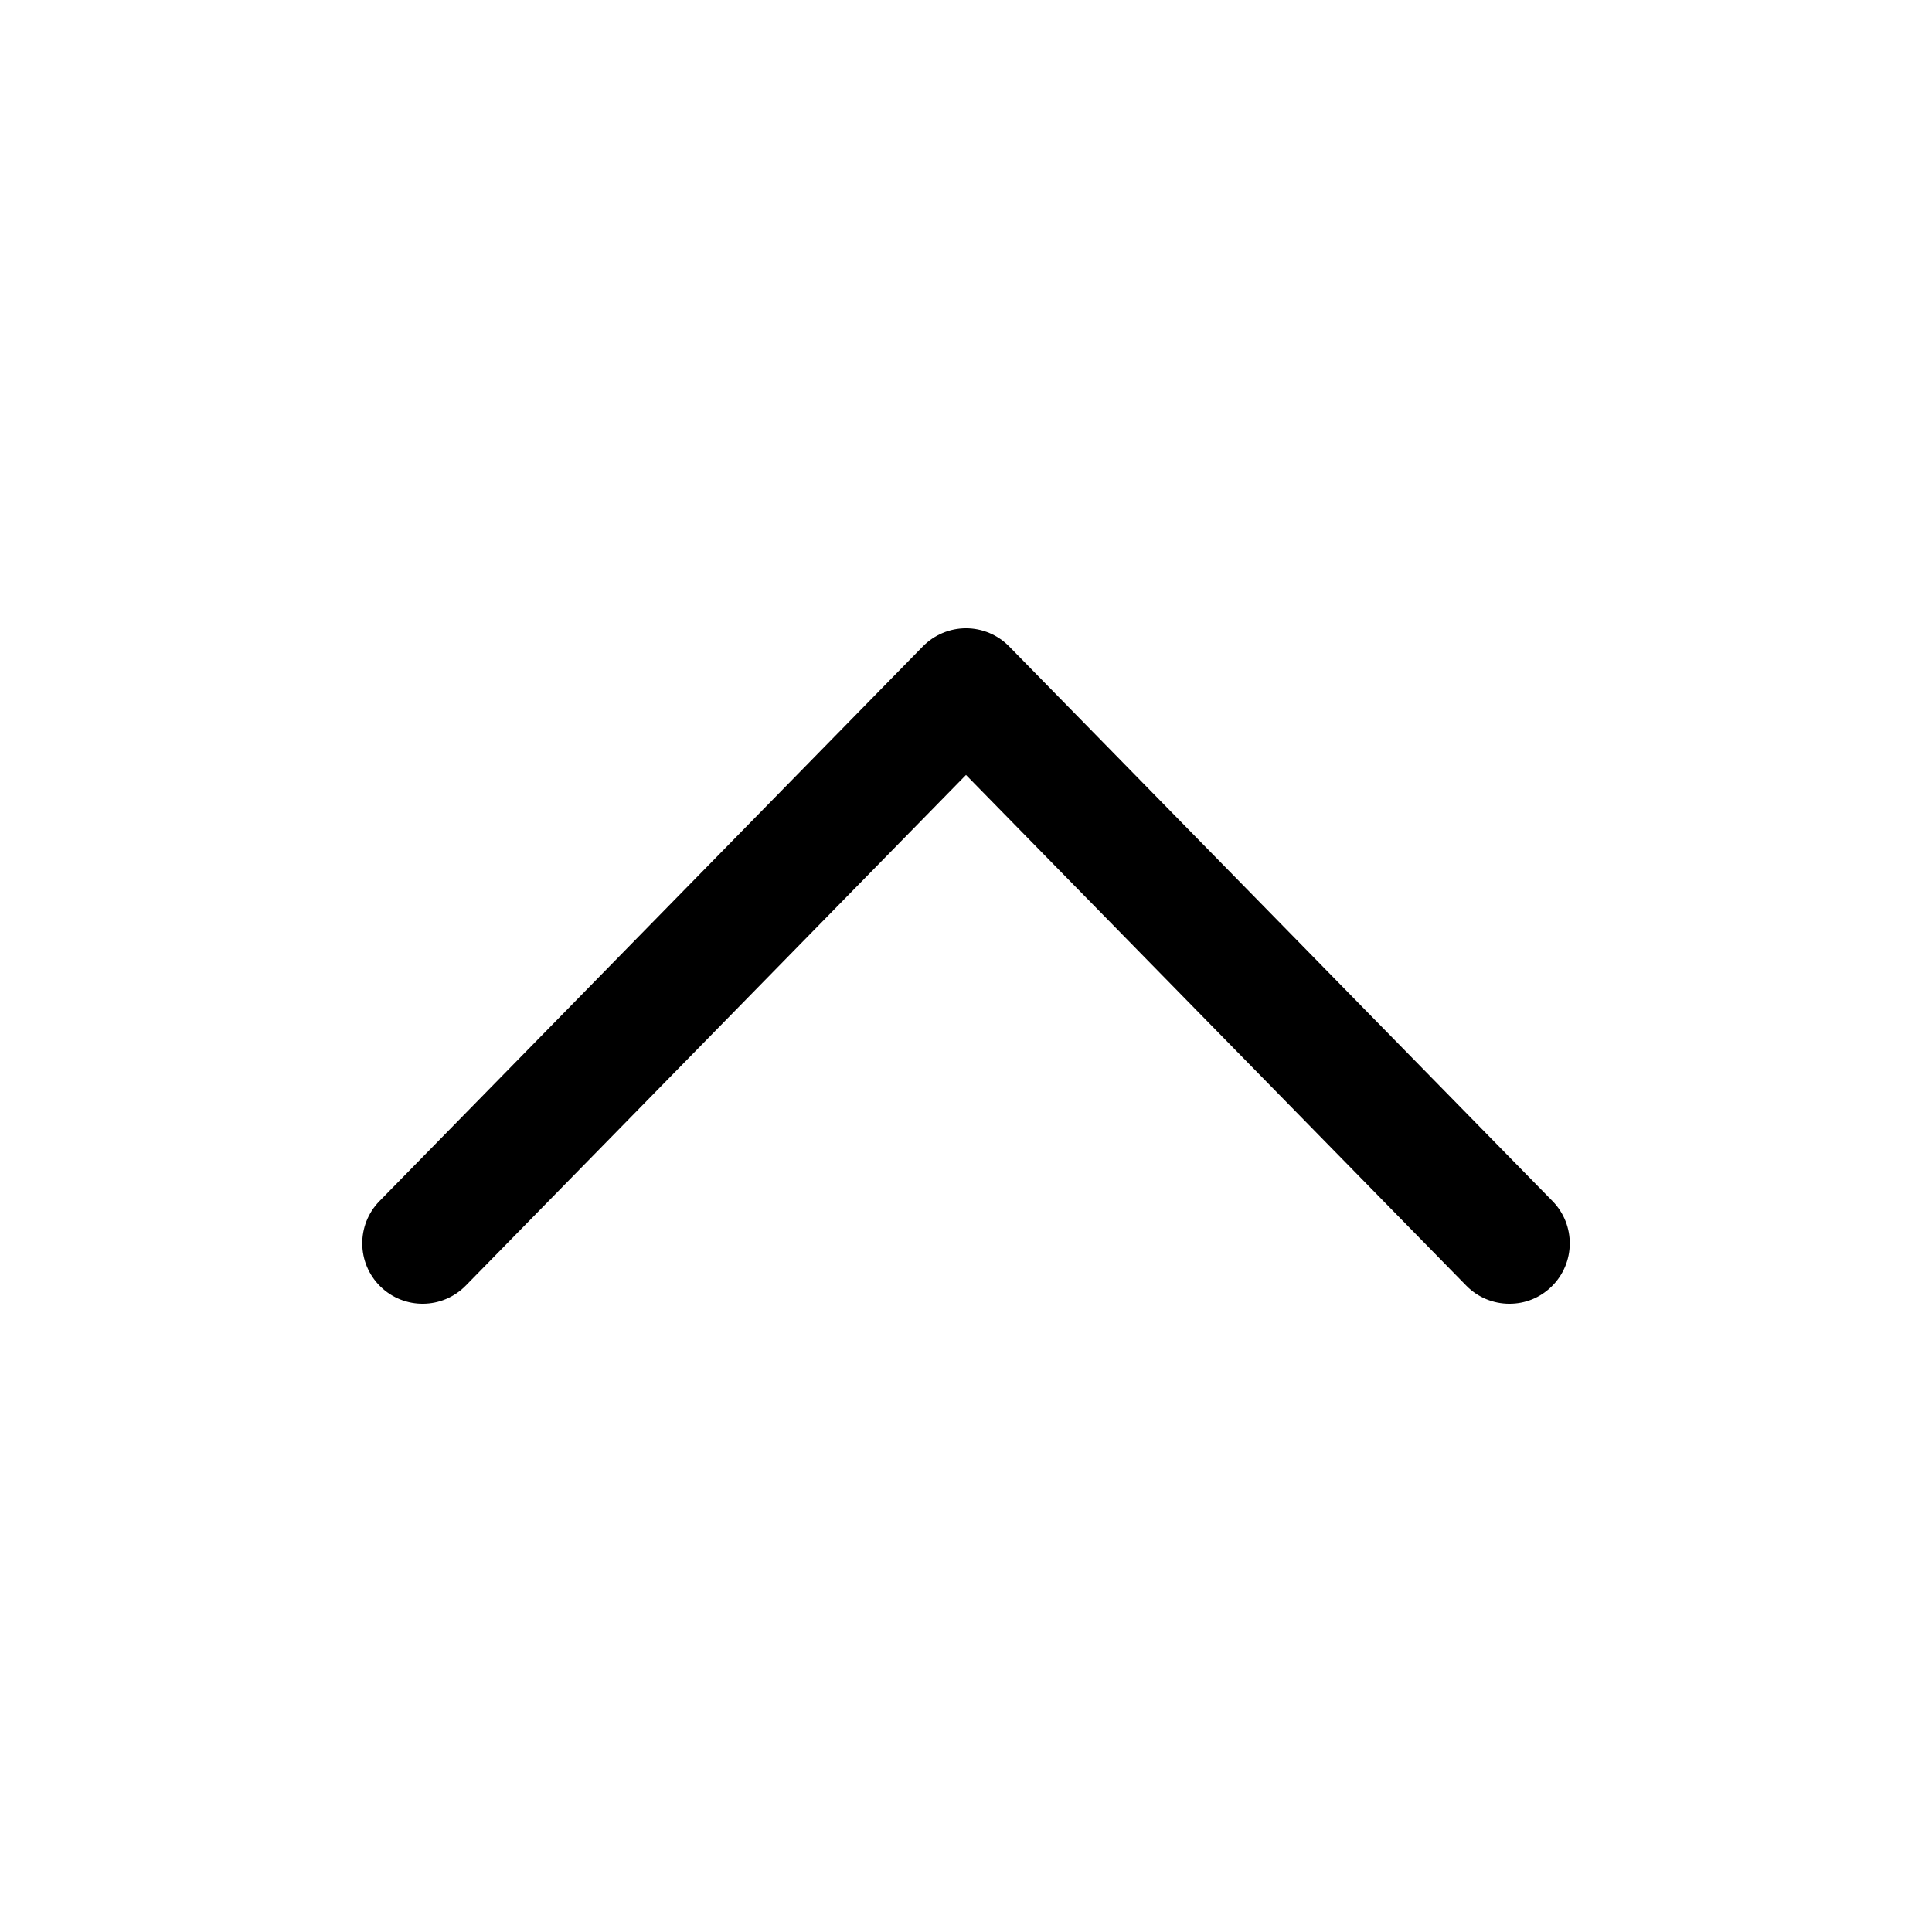
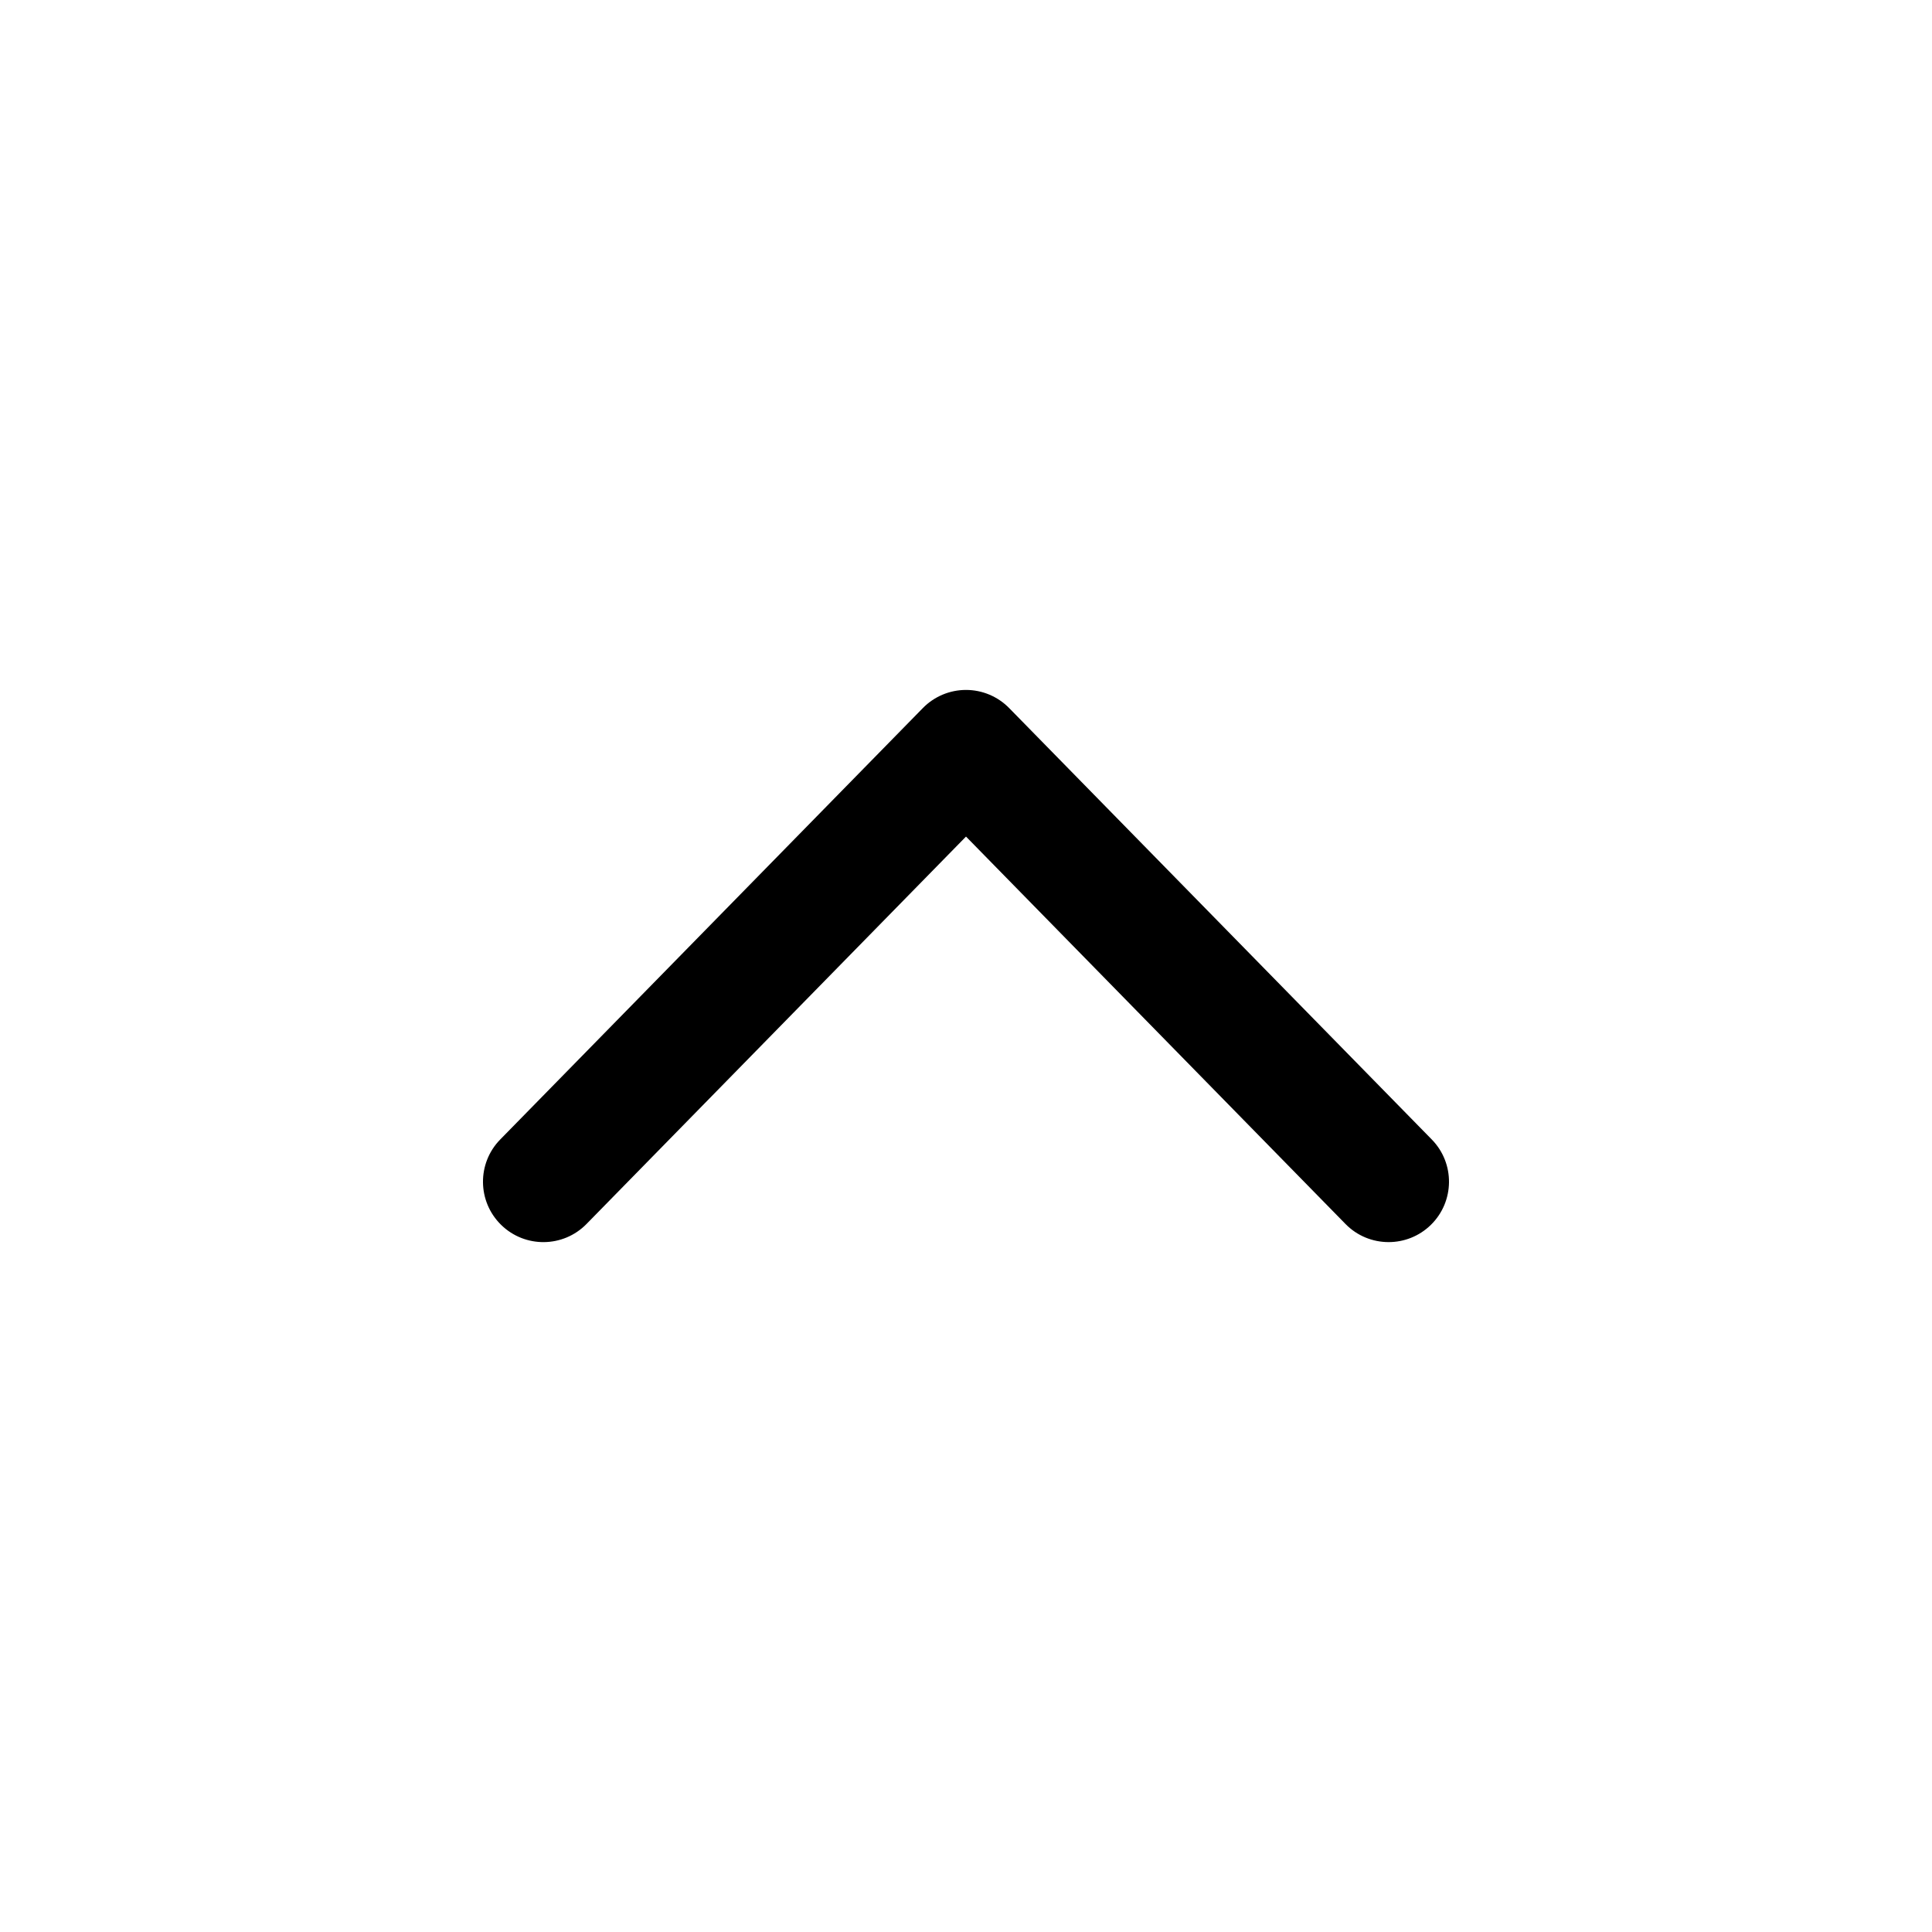
<svg xmlns="http://www.w3.org/2000/svg" id="Icon" viewBox="0 0 512 512">
-   <path d="M123.43,340.7l132.57-135.33,132.57,135.33c3.13,3.2,7.28,4.8,11.43,4.8s8.08-1.52,11.2-4.57c6.31-6.18,6.42-16.31.23-22.63l-144-147c-3.01-3.07-7.13-4.8-11.43-4.8s-8.42,1.73-11.43,4.8l-144,147c-6.18,6.31-6.08,16.44.23,22.63,6.31,6.18,16.44,6.08,22.63-.23Z" />
+   <g id="Arrow_Right-3">
+     <path d="M368,329.17c-4.15,0-8.3-1.6-11.43-4.8l-100.57-102.67-100.57,102.67c-6.18,6.31-16.31,6.42-22.63.23-6.31-6.18-6.42-16.31-.23-22.63l112-114.33c3.01-3.07,7.13-4.8,11.43-4.8s8.42,1.73,11.43,4.8l112,114.33c6.18,6.31,6.08,16.44-.23,22.63-3.11,3.05-7.16,4.57-11.2,4.57Z" />
+   </g>
</svg>
